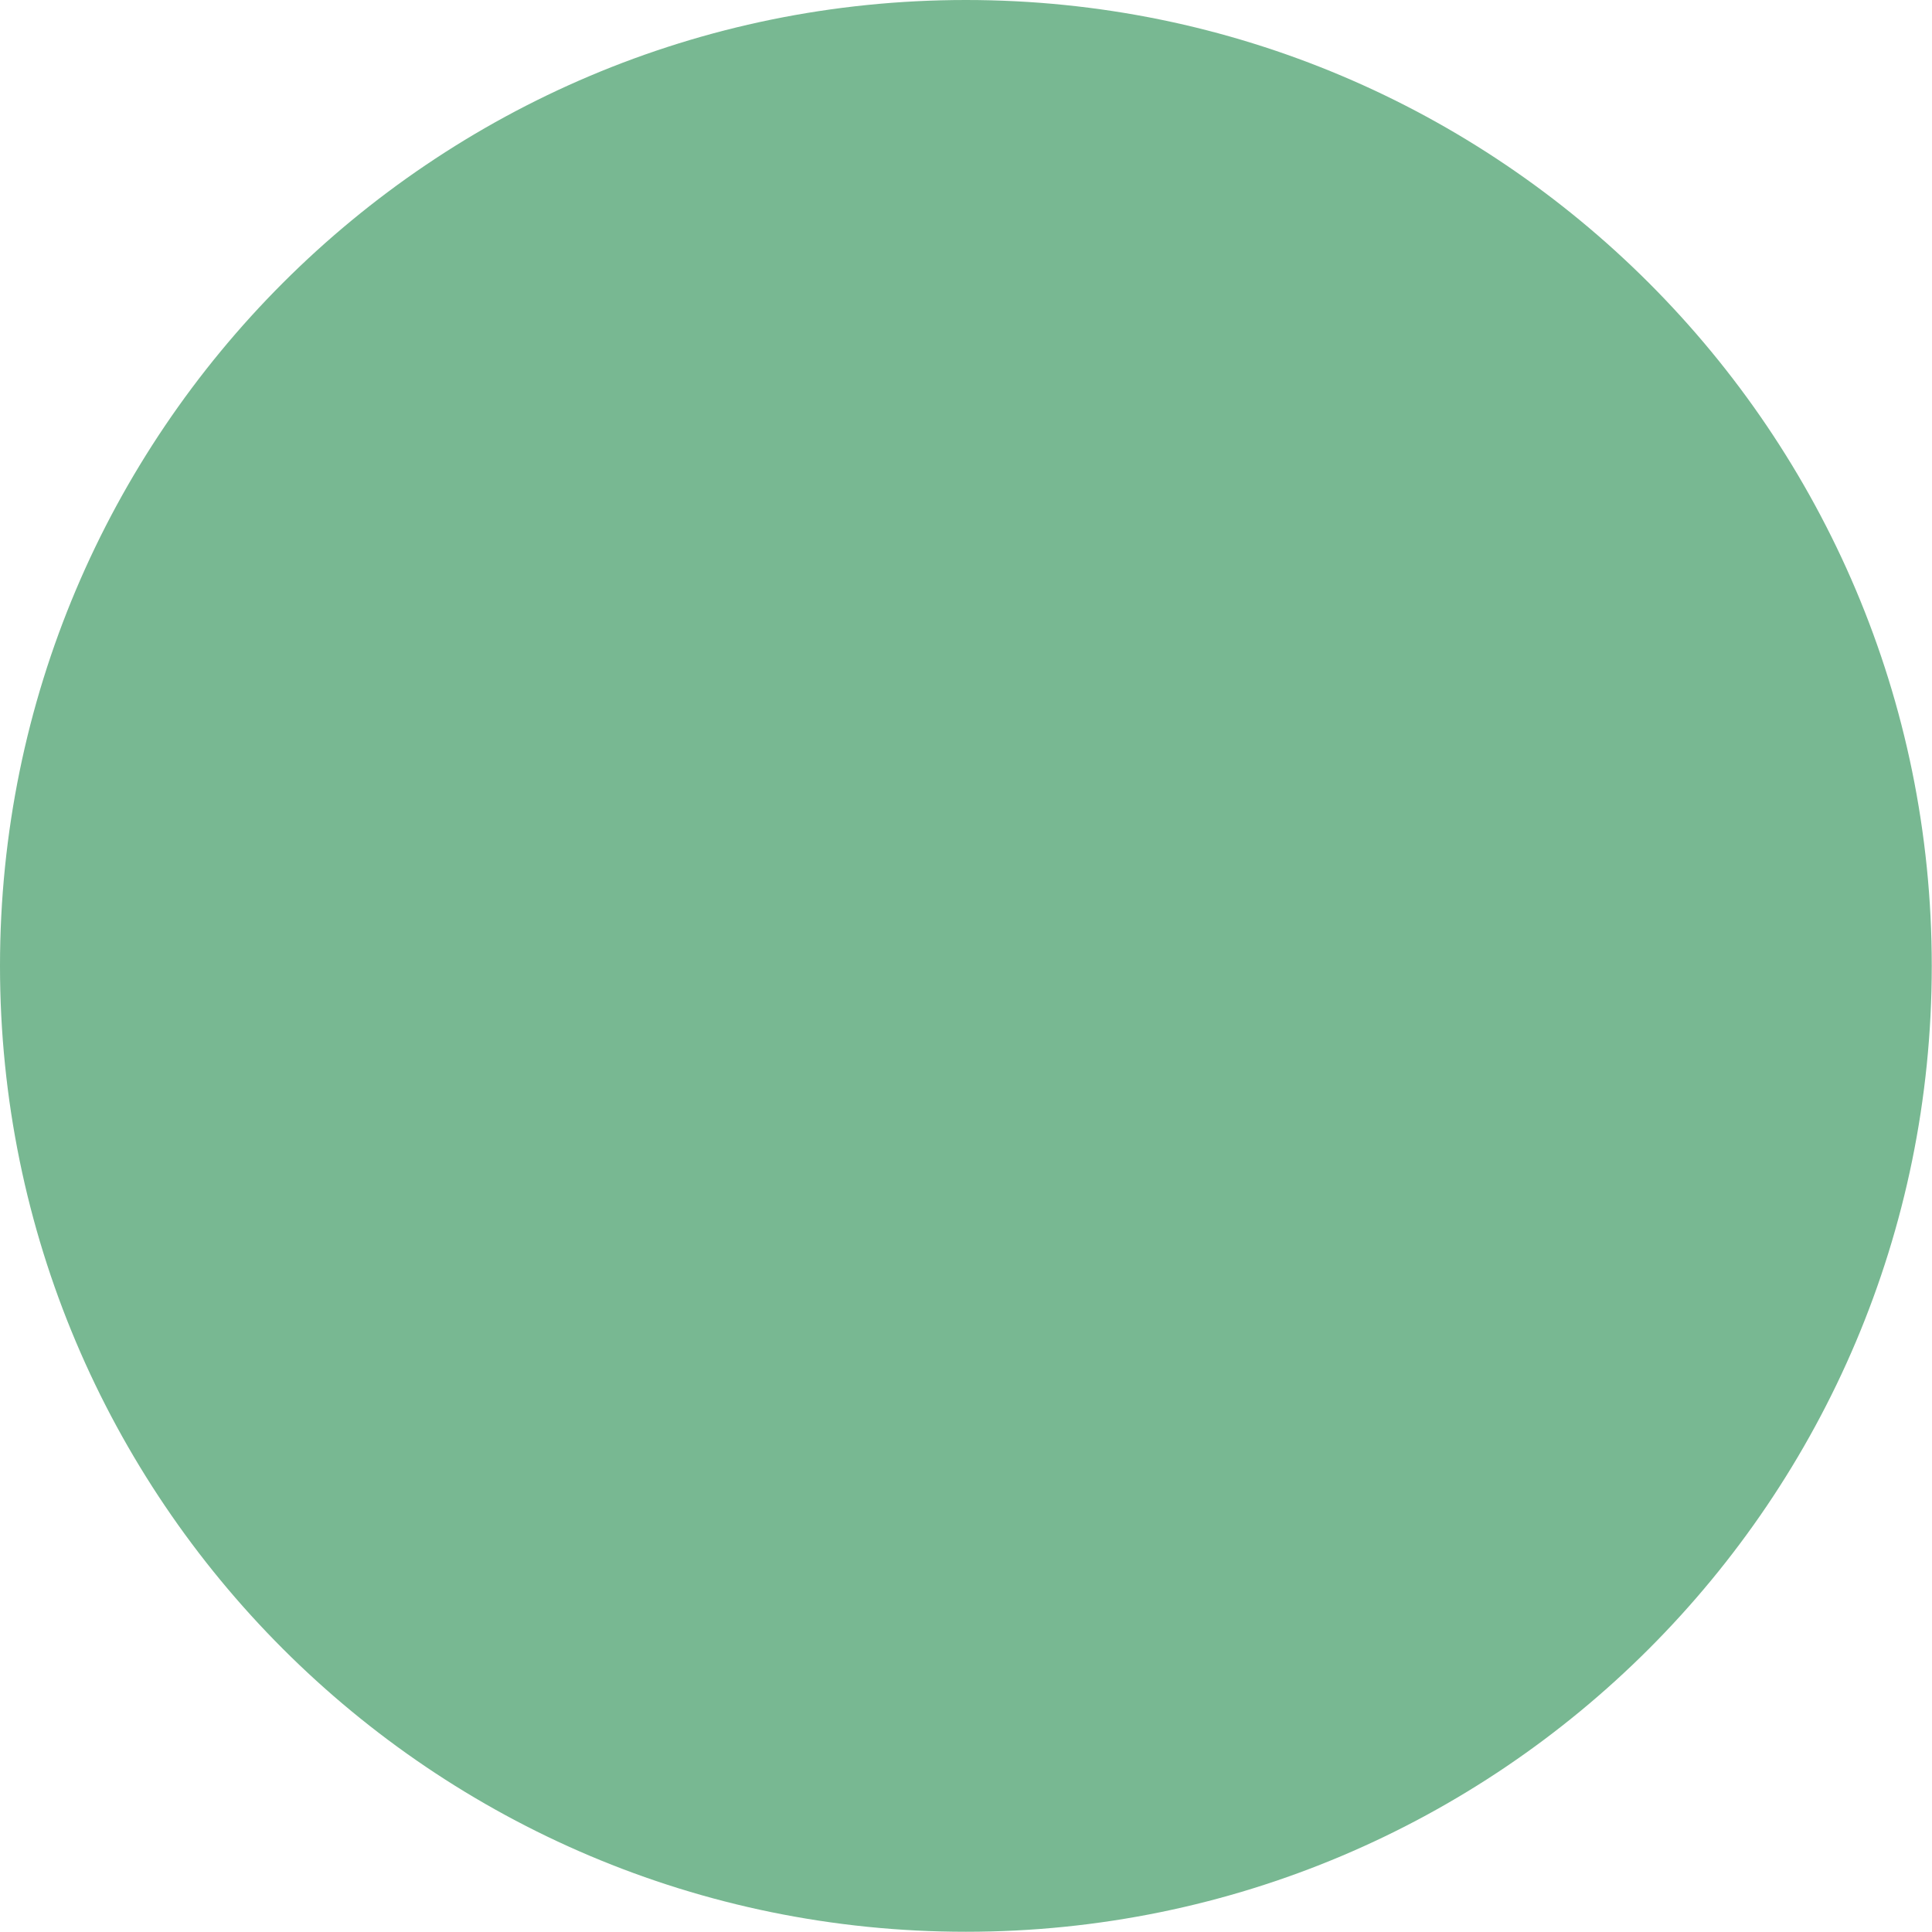
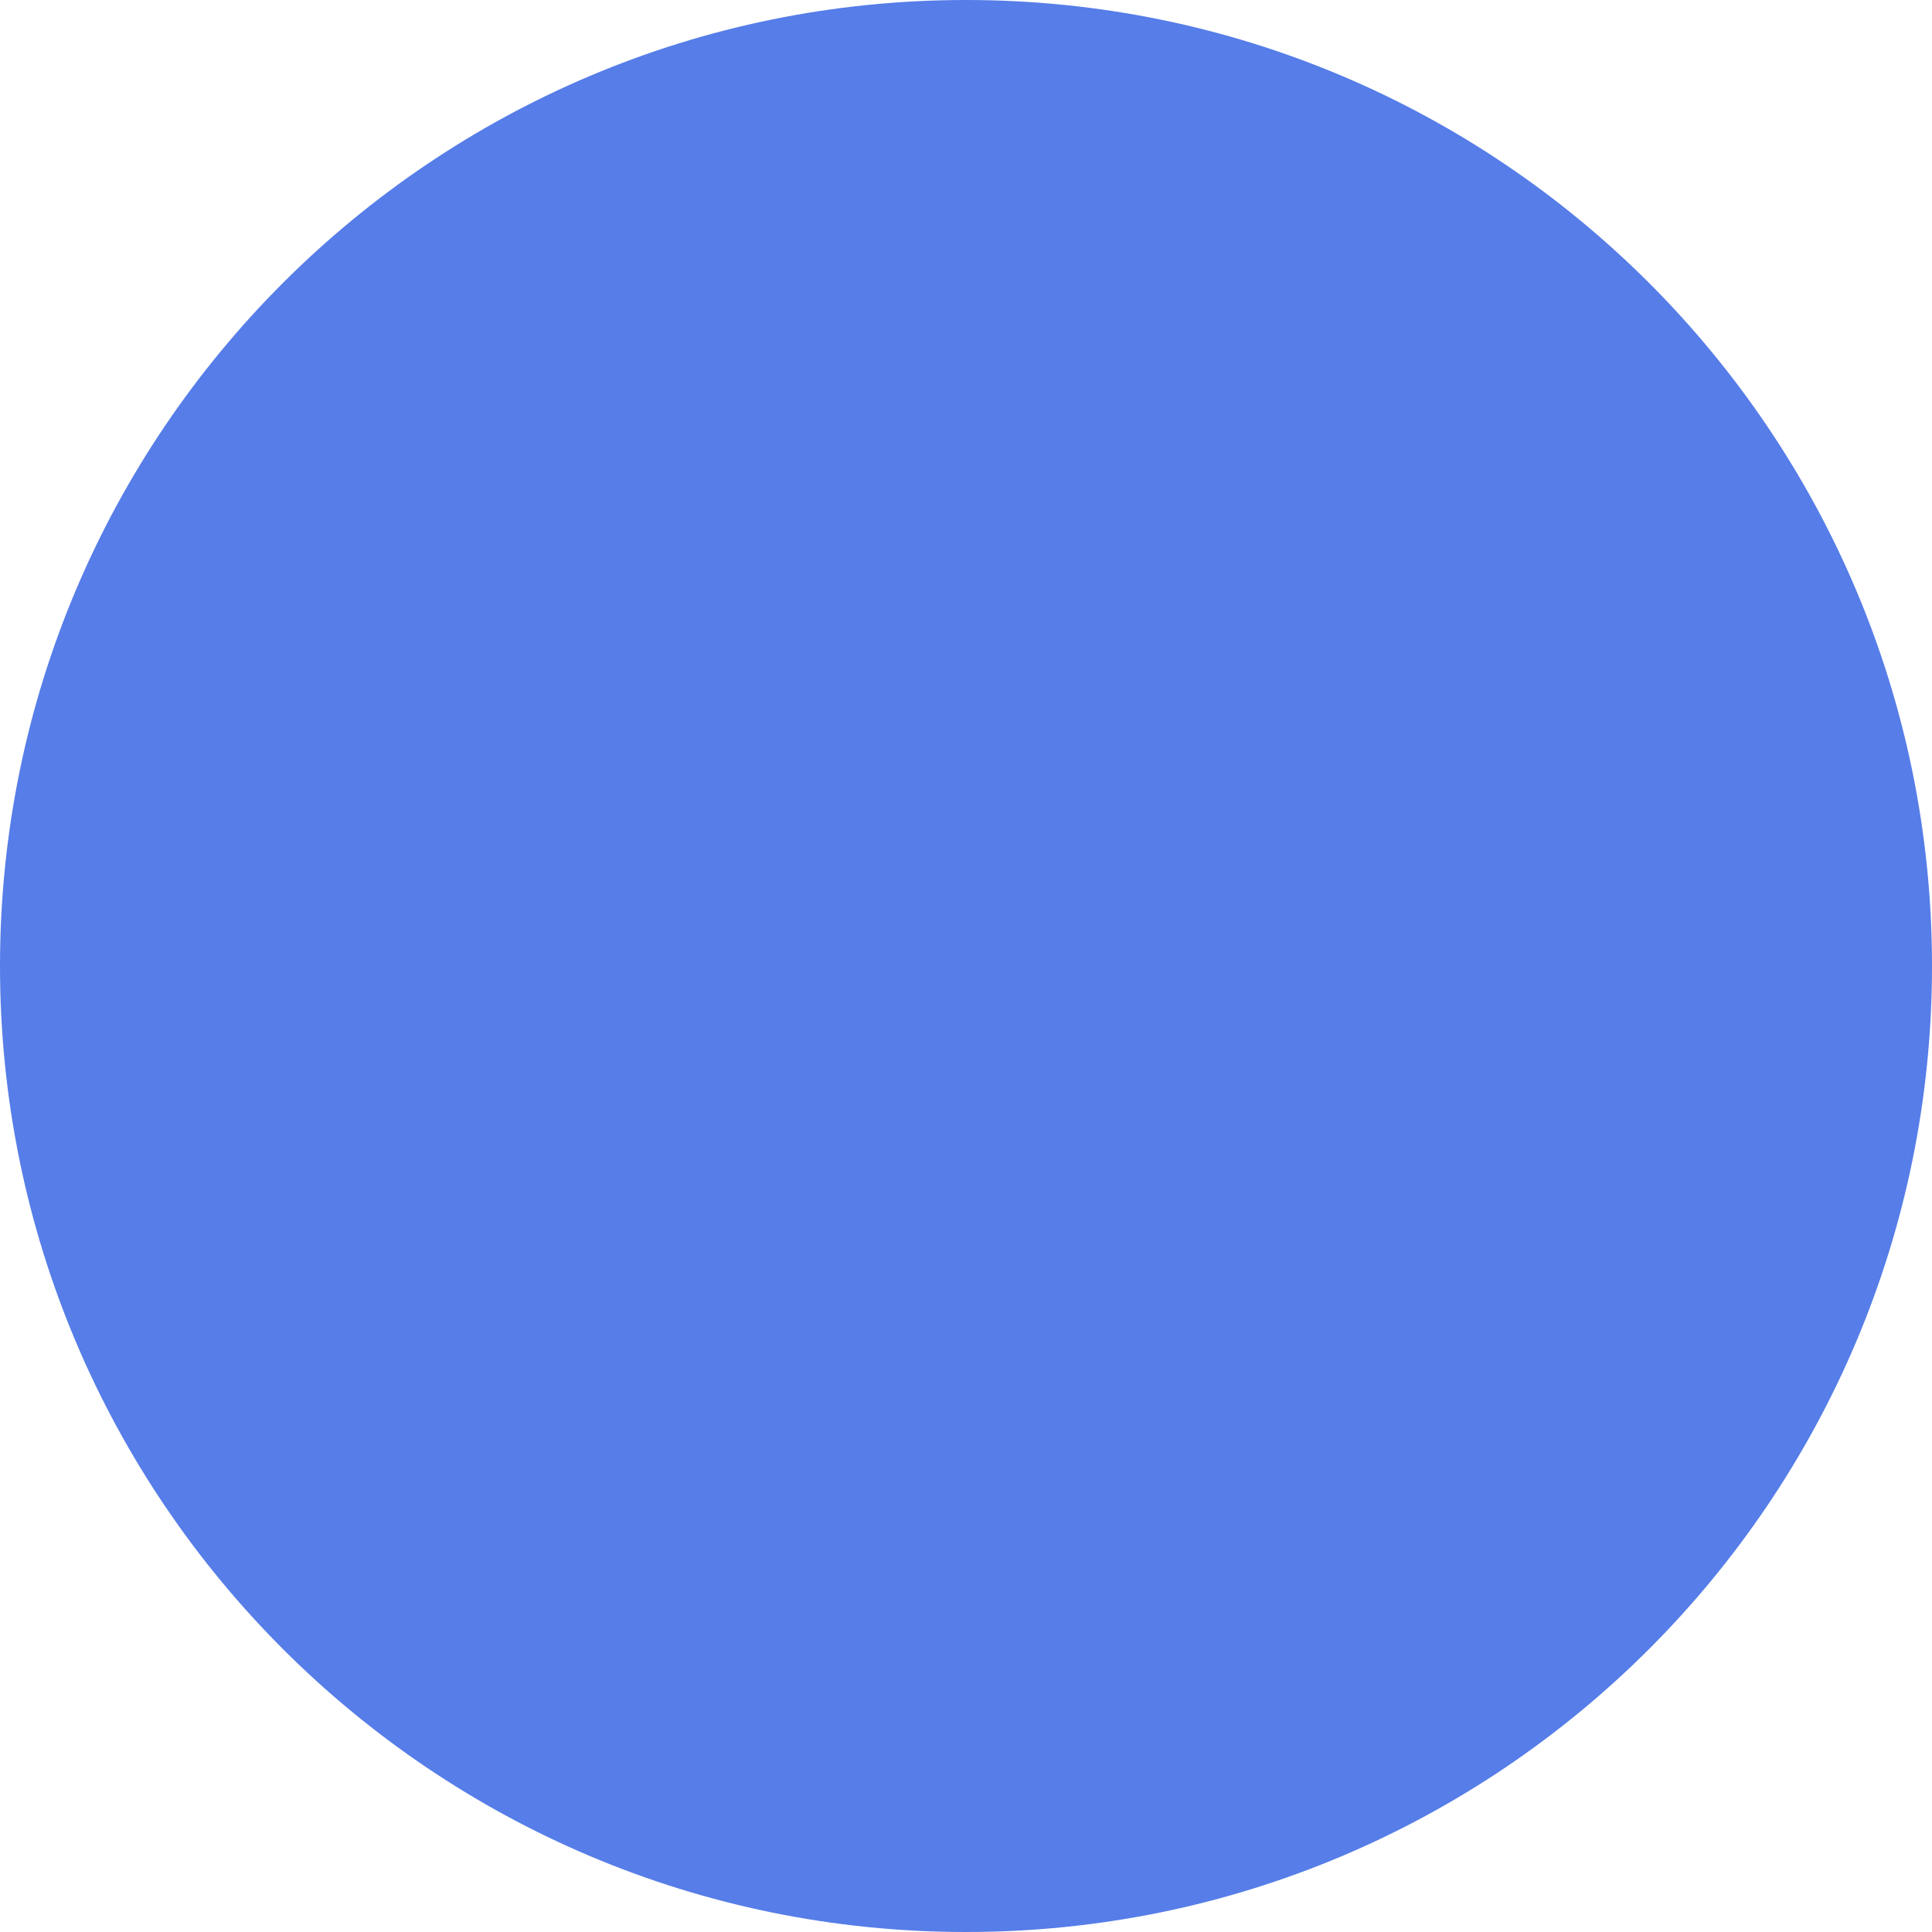
- <svg xmlns="http://www.w3.org/2000/svg" width="32" height="32" viewBox="0 0 8.467 8.467" version="1.1" id="svg4249">
-   <defs id="defs4246" />
+ <svg xmlns="http://www.w3.org/2000/svg" version="1.1" id="svg4249" x="0px" y="0px" viewBox="0 0 32 32" style="enable-background:new 0 0 32 32;" xml:space="preserve">
+   <style type="text/css">
+ 	.st0{fill-rule:evenodd;clip-rule:evenodd;fill:#567DE8;}
+ </style>
  <g id="layer1">
-     <circle r="4.233" id="mdi-close-normal" style="fill:#78b892;fill-rule:evenodd;stroke-width:0.265;paint-order:normal;fill-opacity:1" cy="4.233" cx="4.233" />
+     <circle id="mdi-close-normal" class="st0" cx="16" cy="16" r="16" />
  </g>
</svg>
